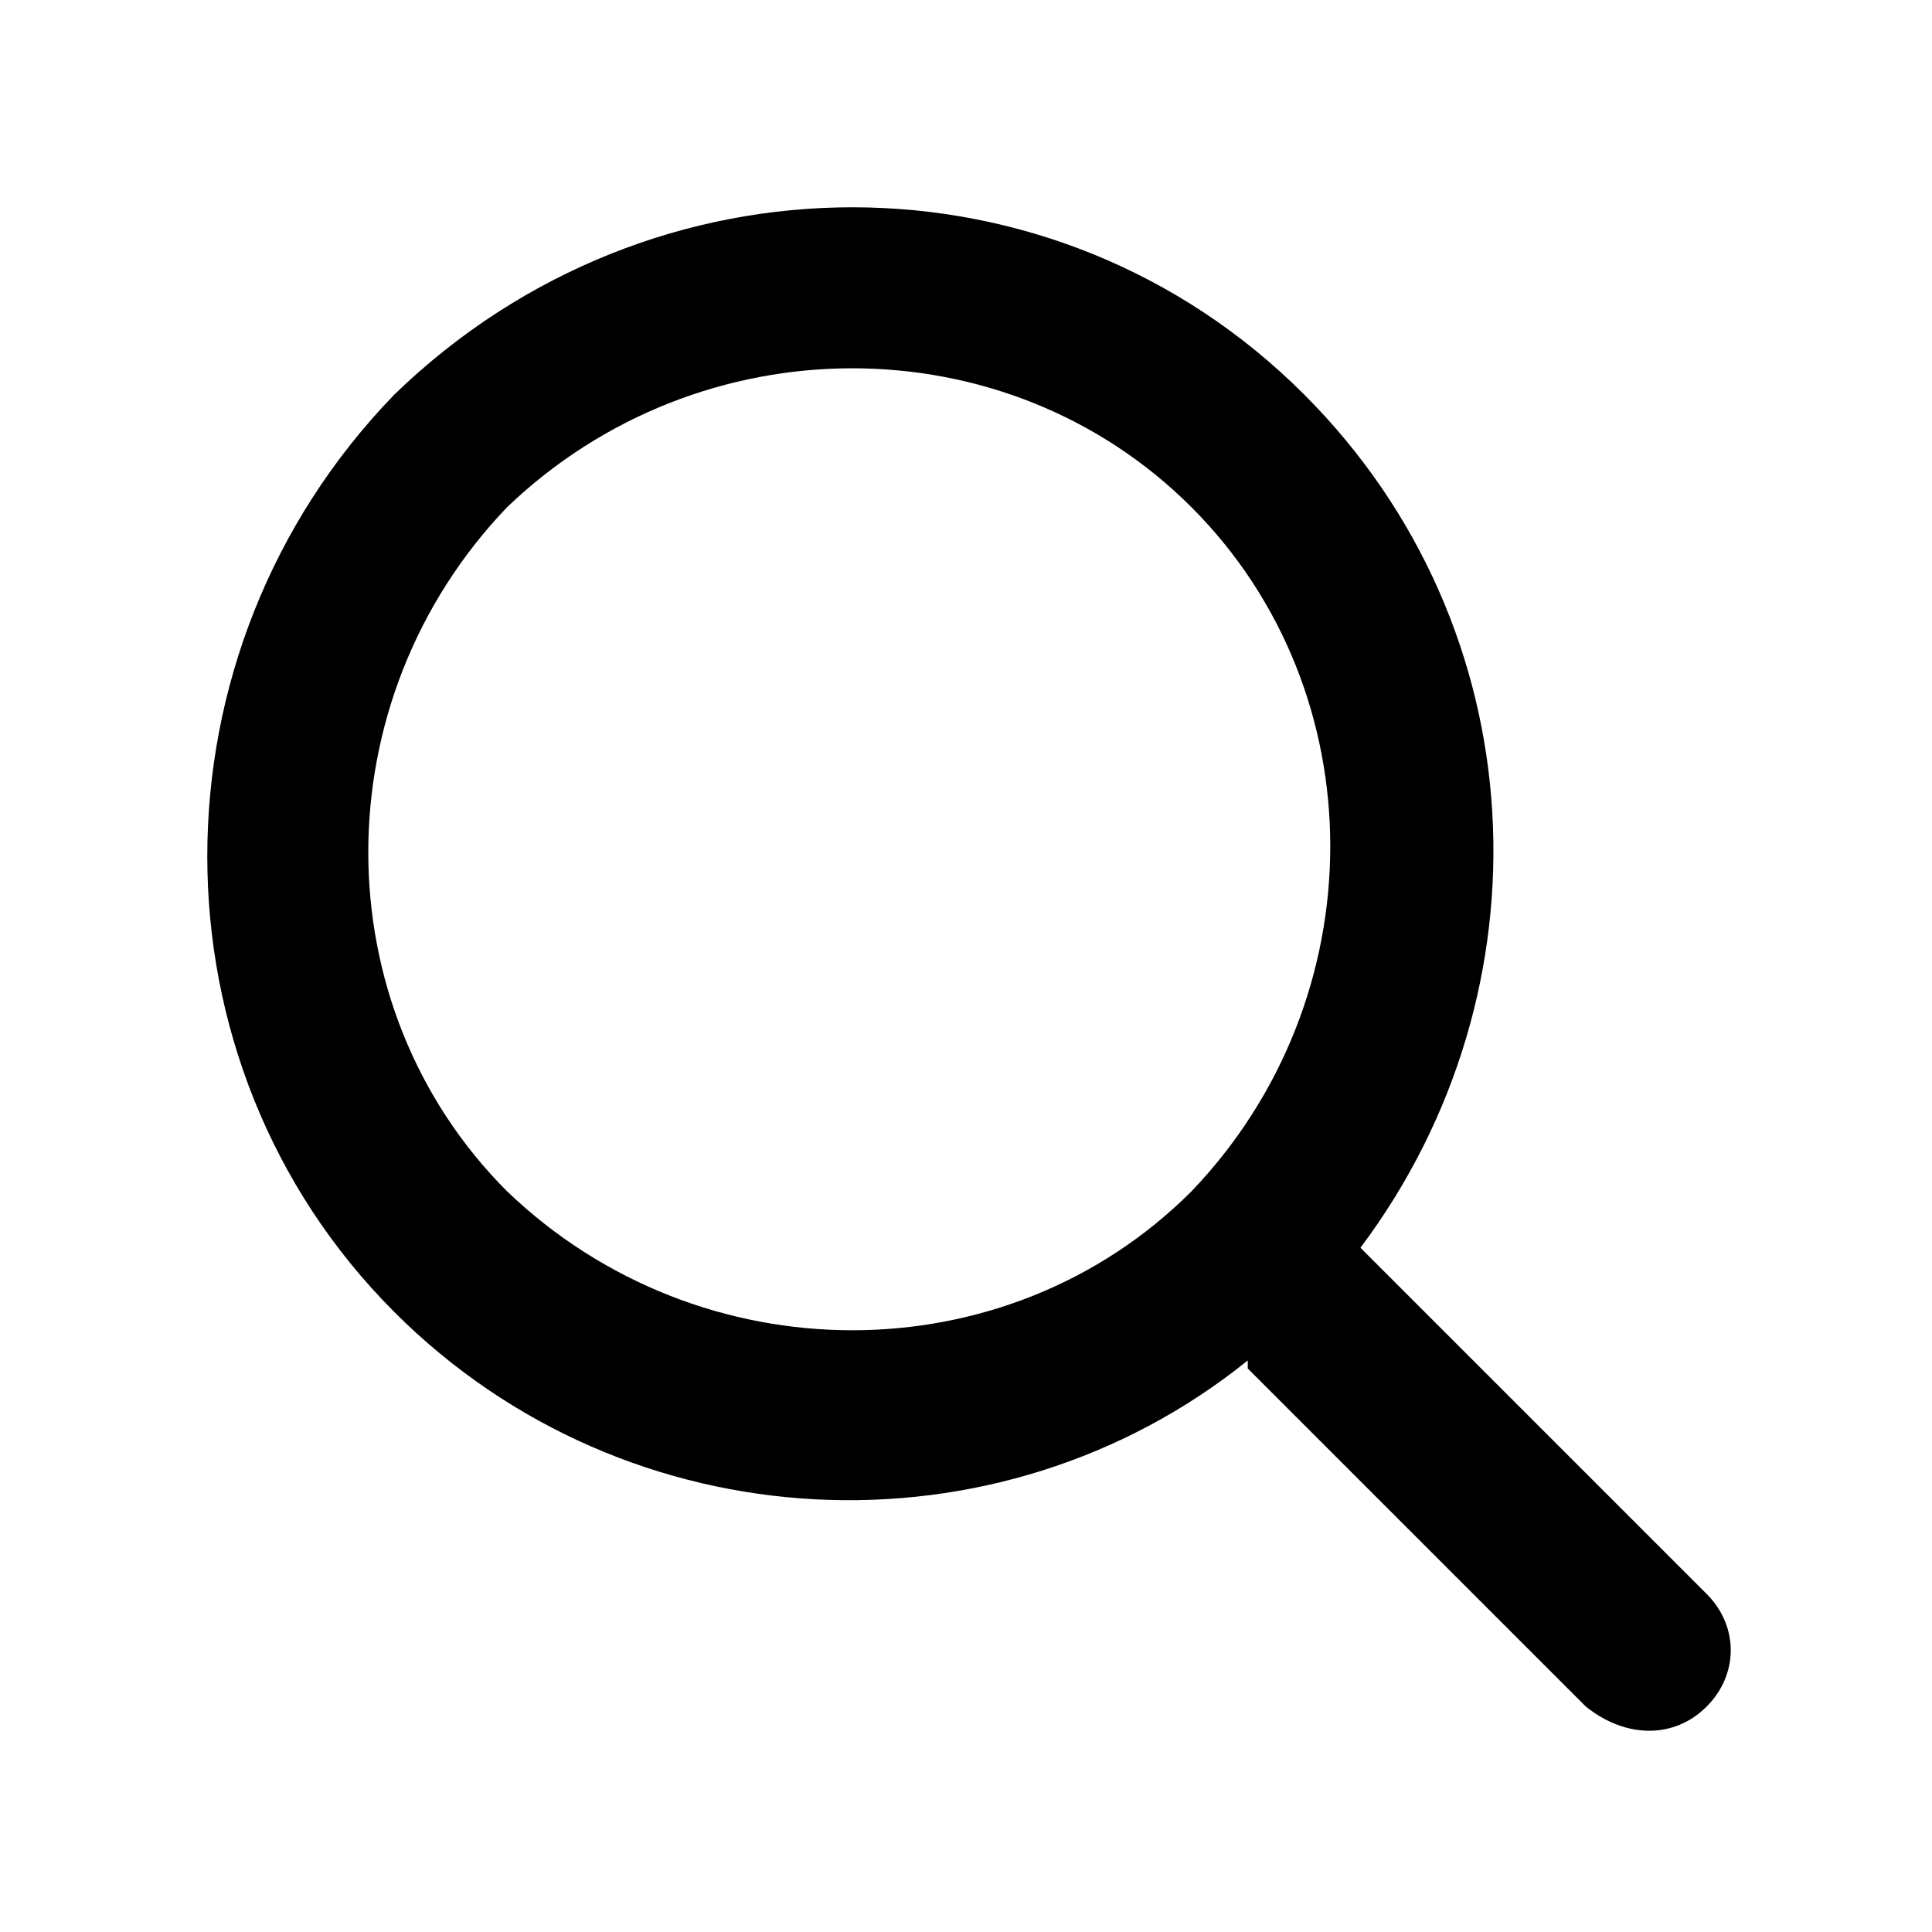
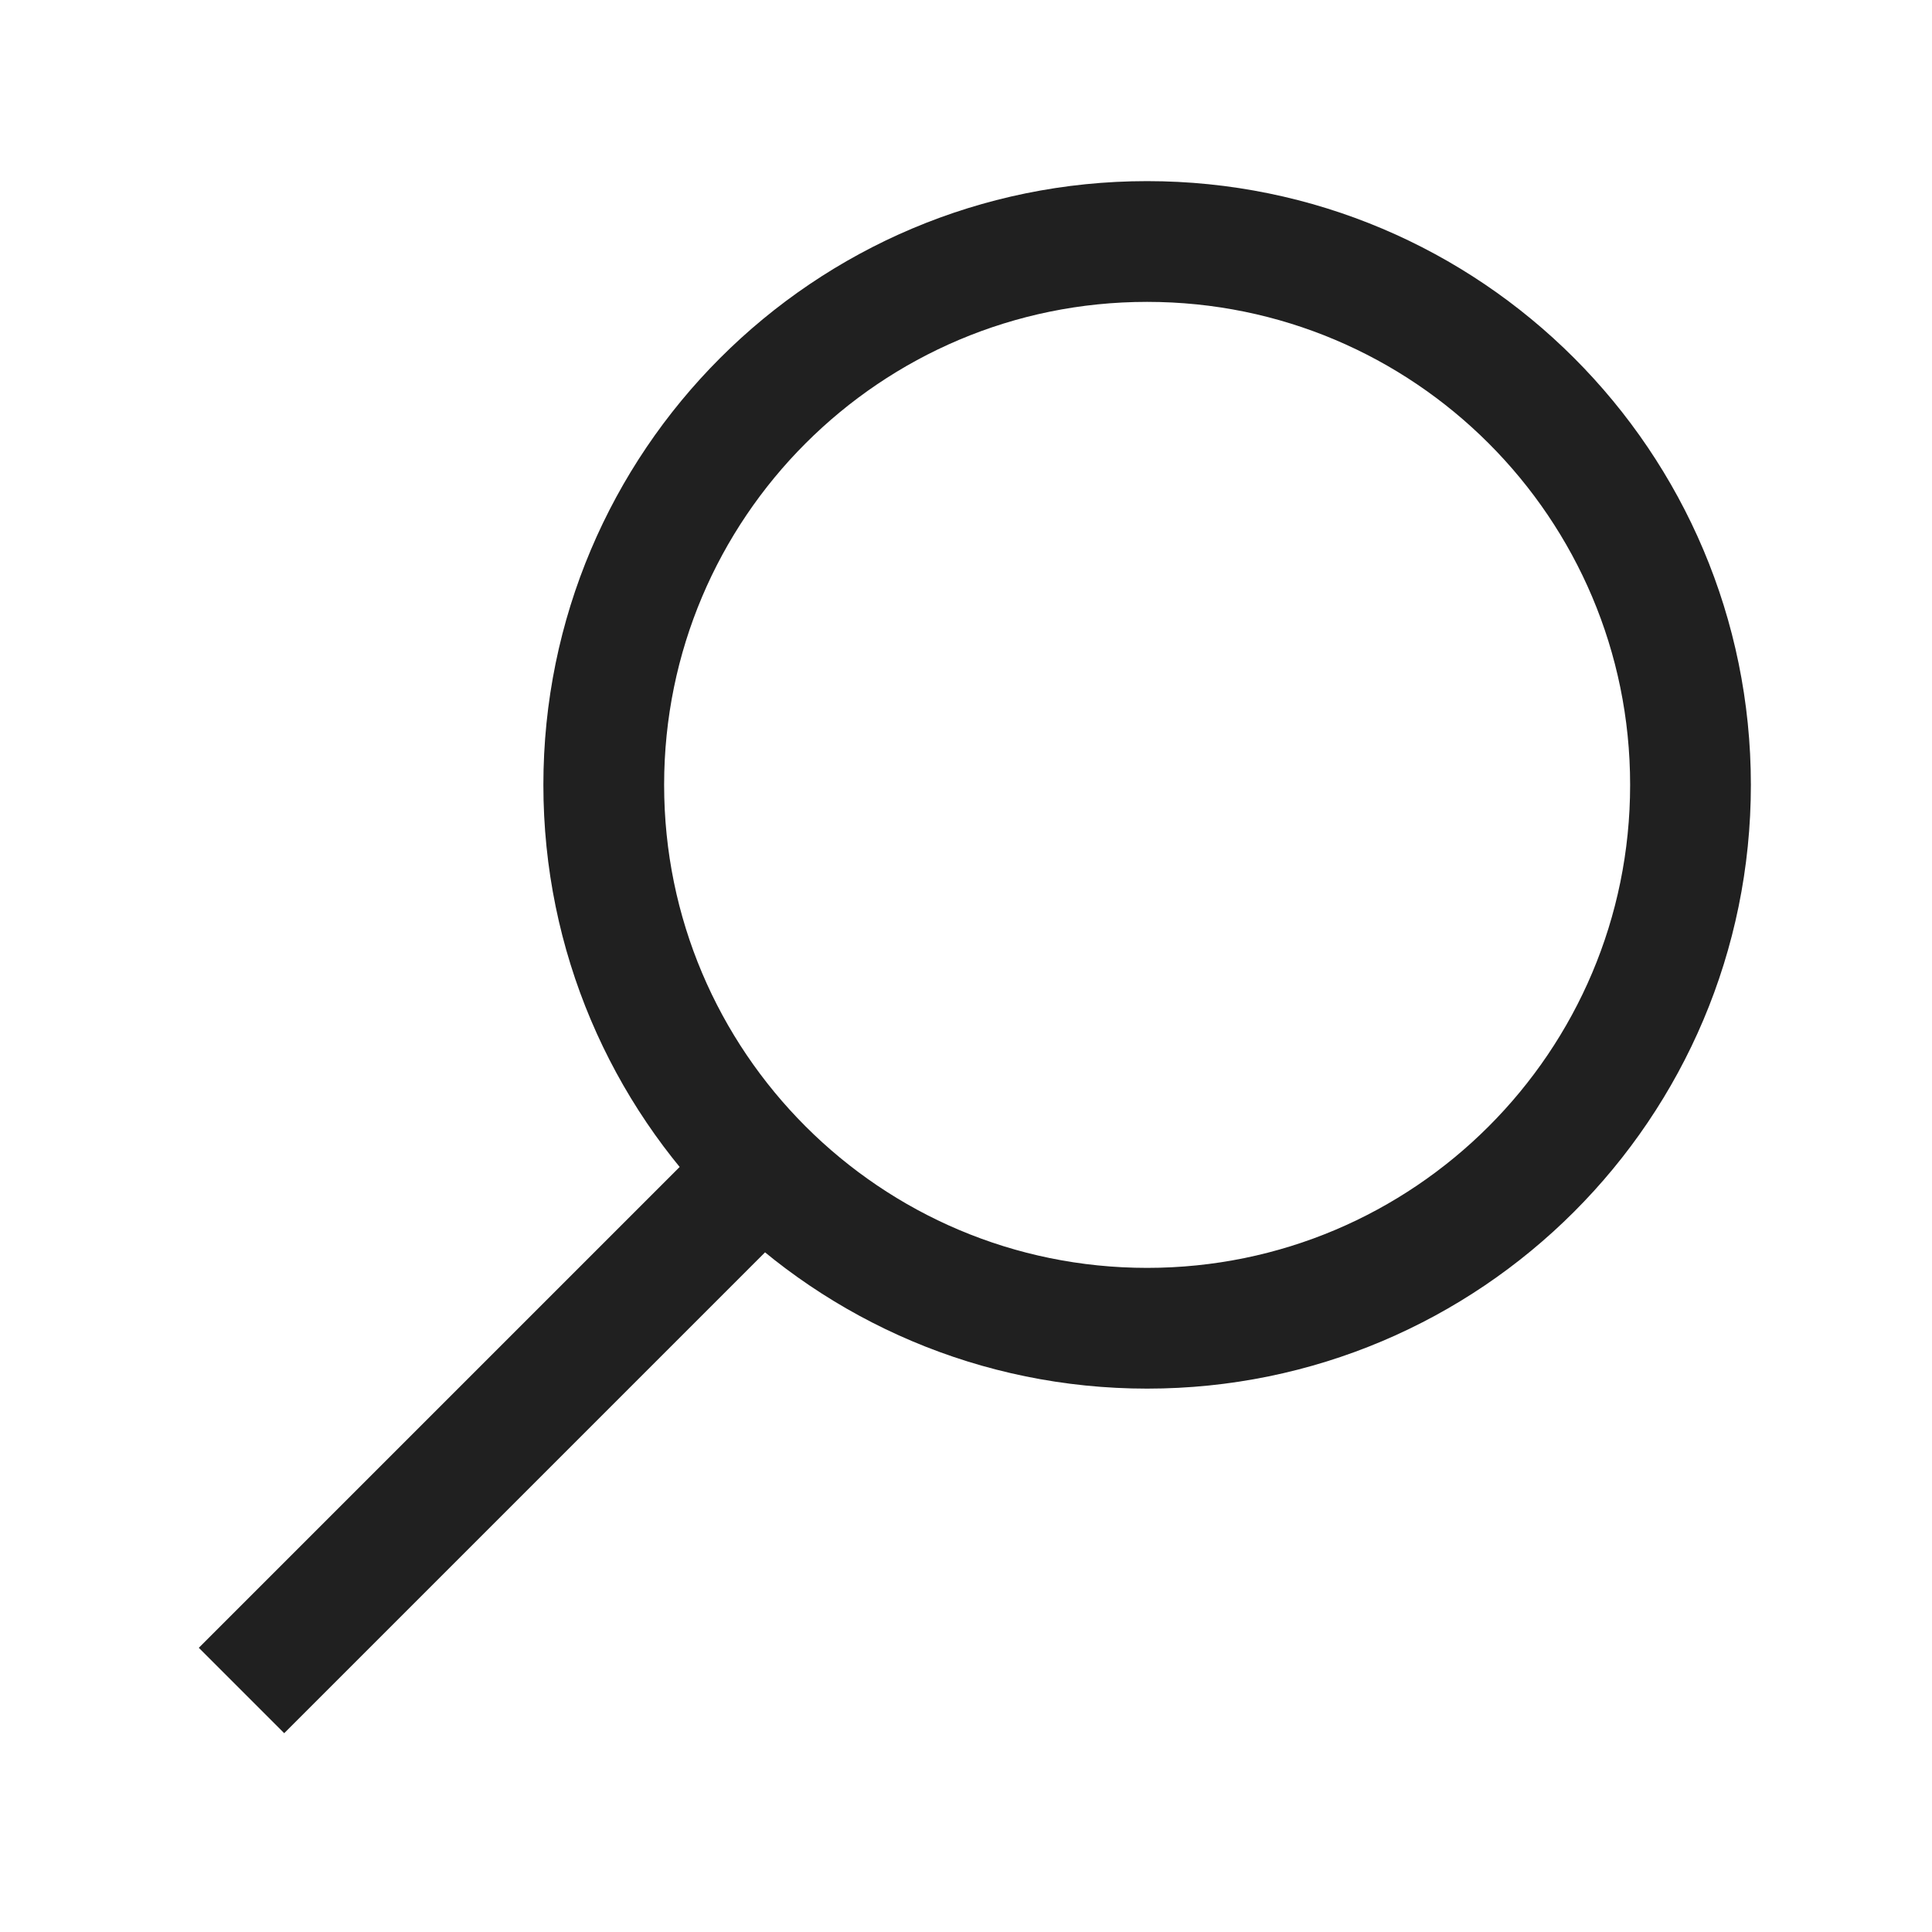
- <svg xmlns="http://www.w3.org/2000/svg" viewBox="0 0 24 24" width="24" height="24">
-   <path d="M16.9,15.5c2.4-3.2,2.2-7.7-0.7-10.6c-3.1-3.1-8.1-3.1-11.3,0c-3.1,3.2-3.1,8.3,0,11.4     c2.9,2.9,7.5,3.1,10.6,0.6c0,0.1,0,0.1,0,0.1l4.2,4.2c0.5,0.4,1.1,0.4,1.5,0c0.4-0.4,0.4-1,0-1.4L16.9,15.5     C16.9,15.5,16.9,15.5,16.9,15.5L16.9,15.5z M14.8,6.3c2.3,2.3,2.3,6.1,0,8.5c-2.3,2.3-6.1,2.3-8.5,0C4,12.5,4,8.7,6.3,6.3     C8.7,4,12.5,4,14.8,6.3z" />
+ <svg xmlns="http://www.w3.org/2000/svg" width="24" height="24" viewBox="0 0 24 24" fill="none">
+   <path d="M9 15L3 21M21 9.75C21 13.478 17.978 16.5 14.25 16.5C10.522 16.5 7.5 13.478 7.5 9.75C7.5 6.022 10.522 3 14.25 3C17.978 3 21 6.022 21 9.75Z" stroke="#202020" stroke-width="1.5" />
</svg>
